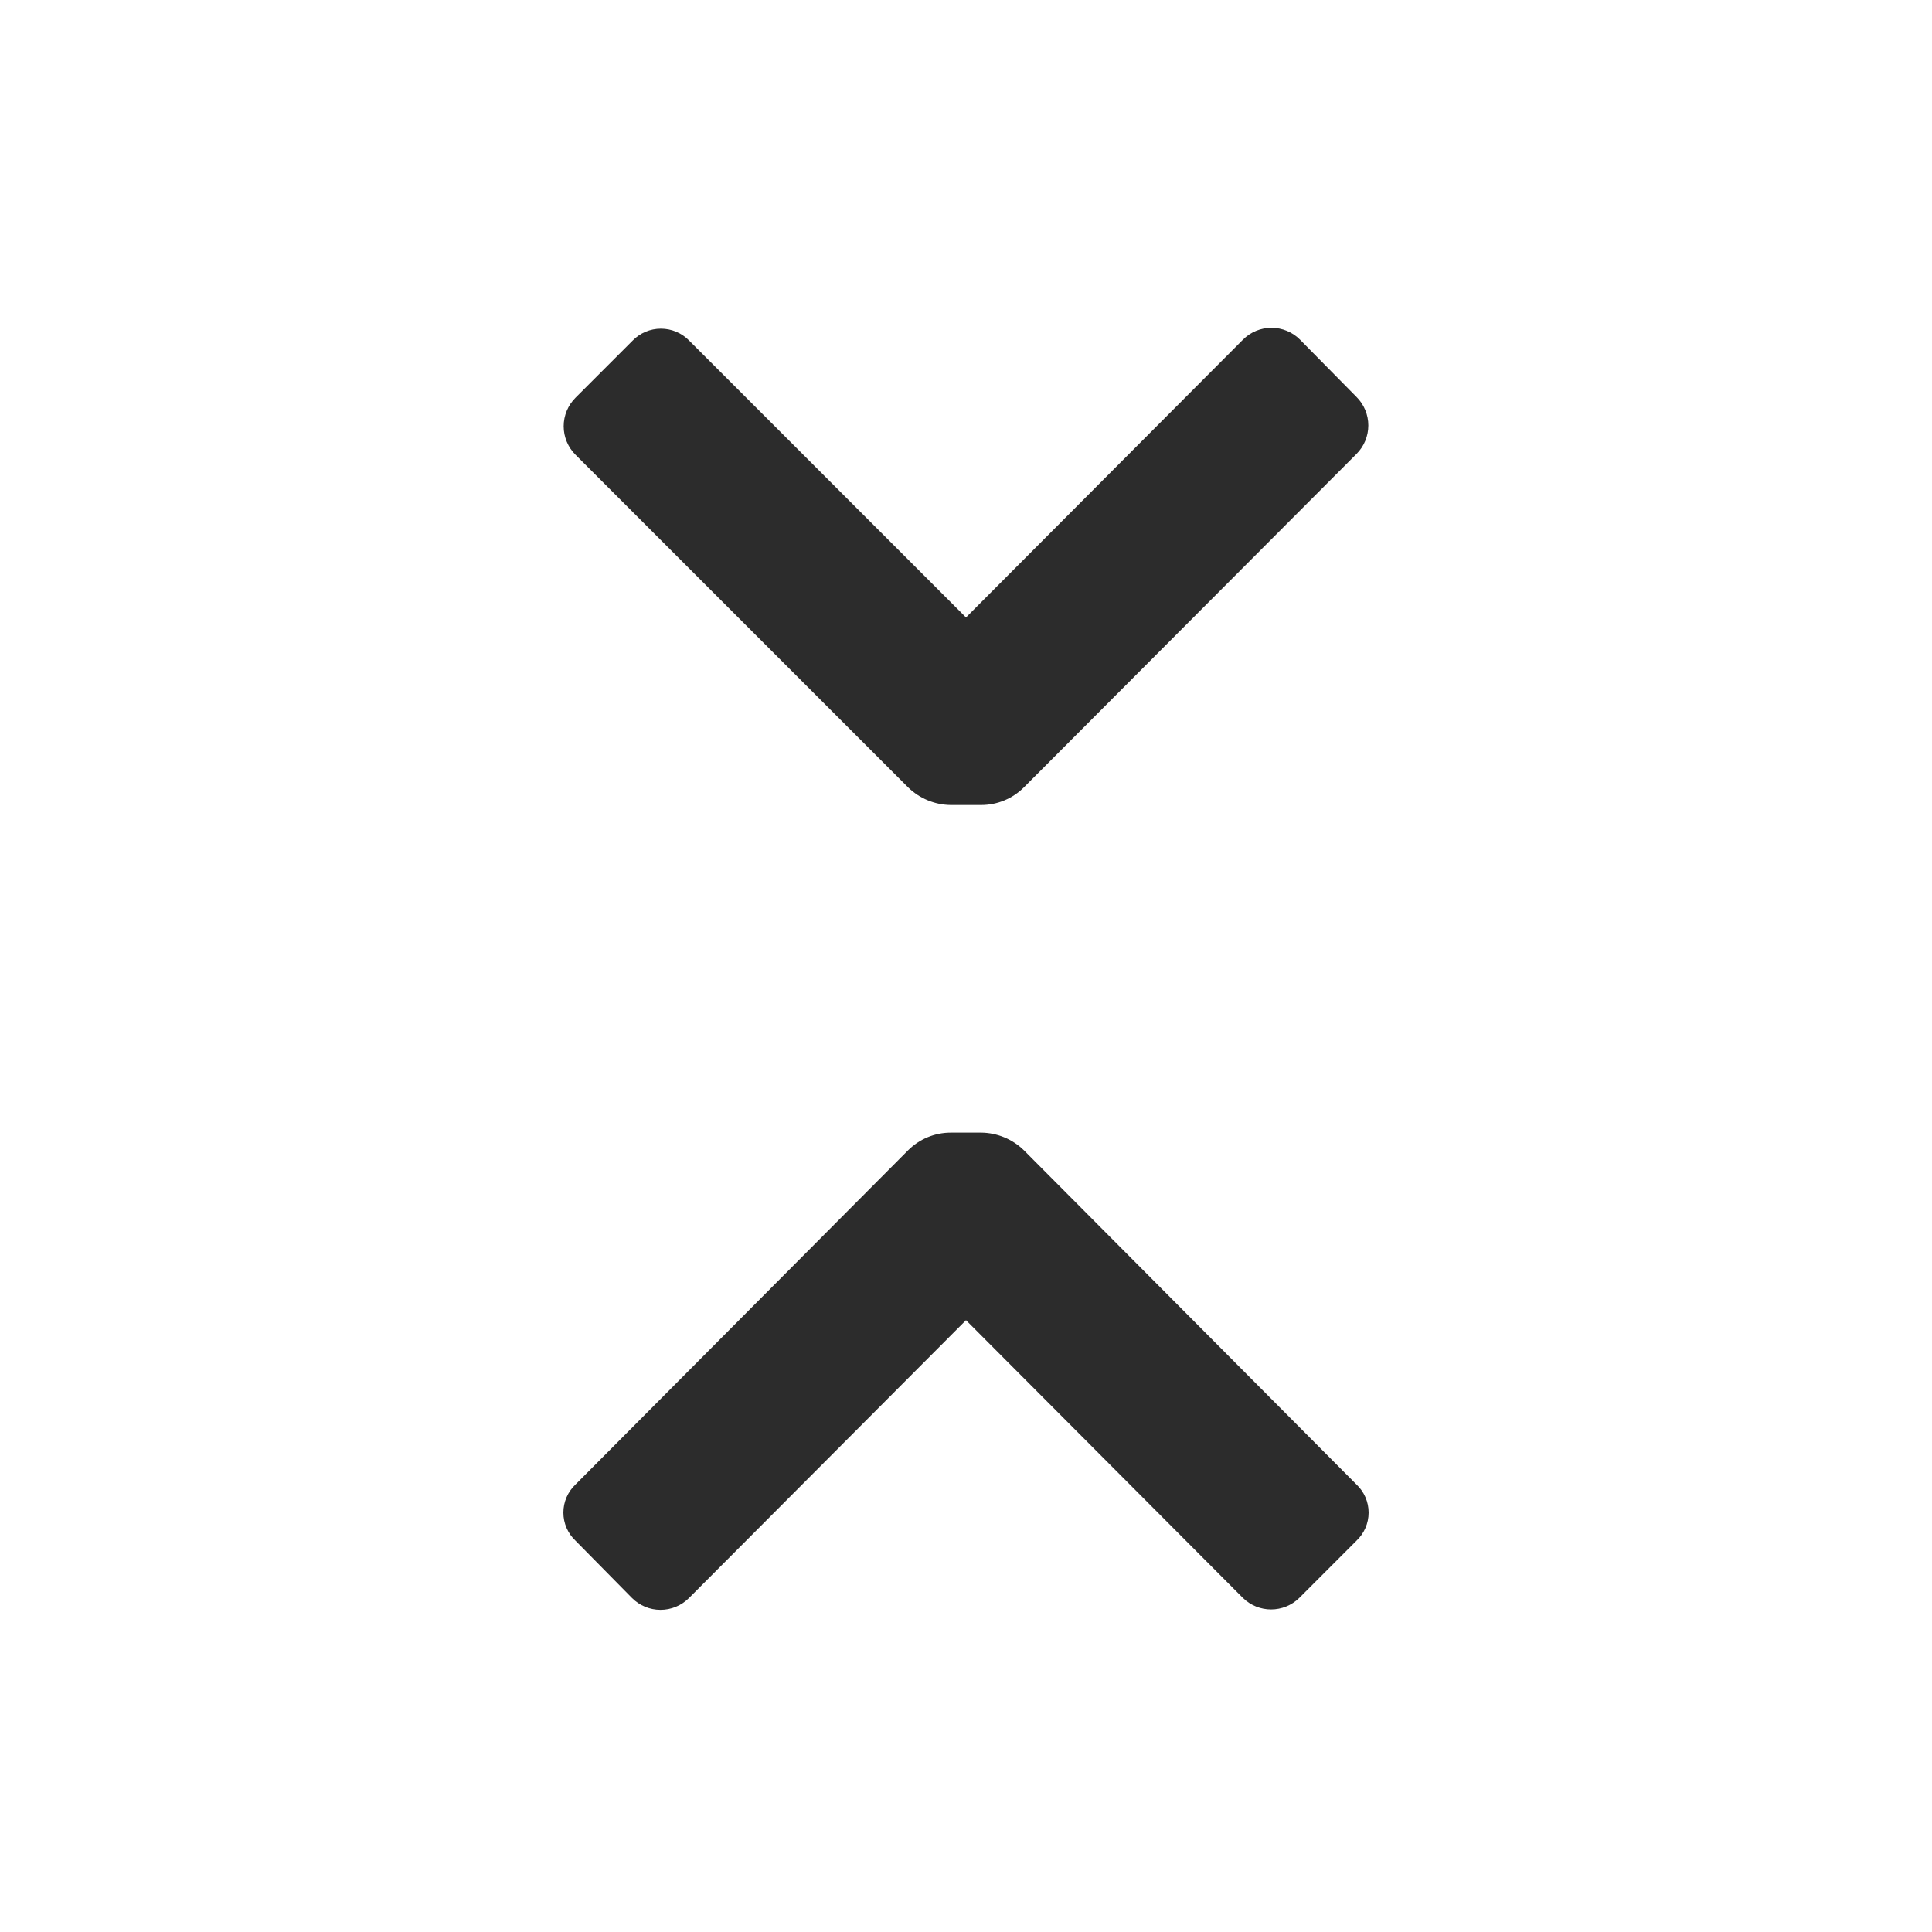
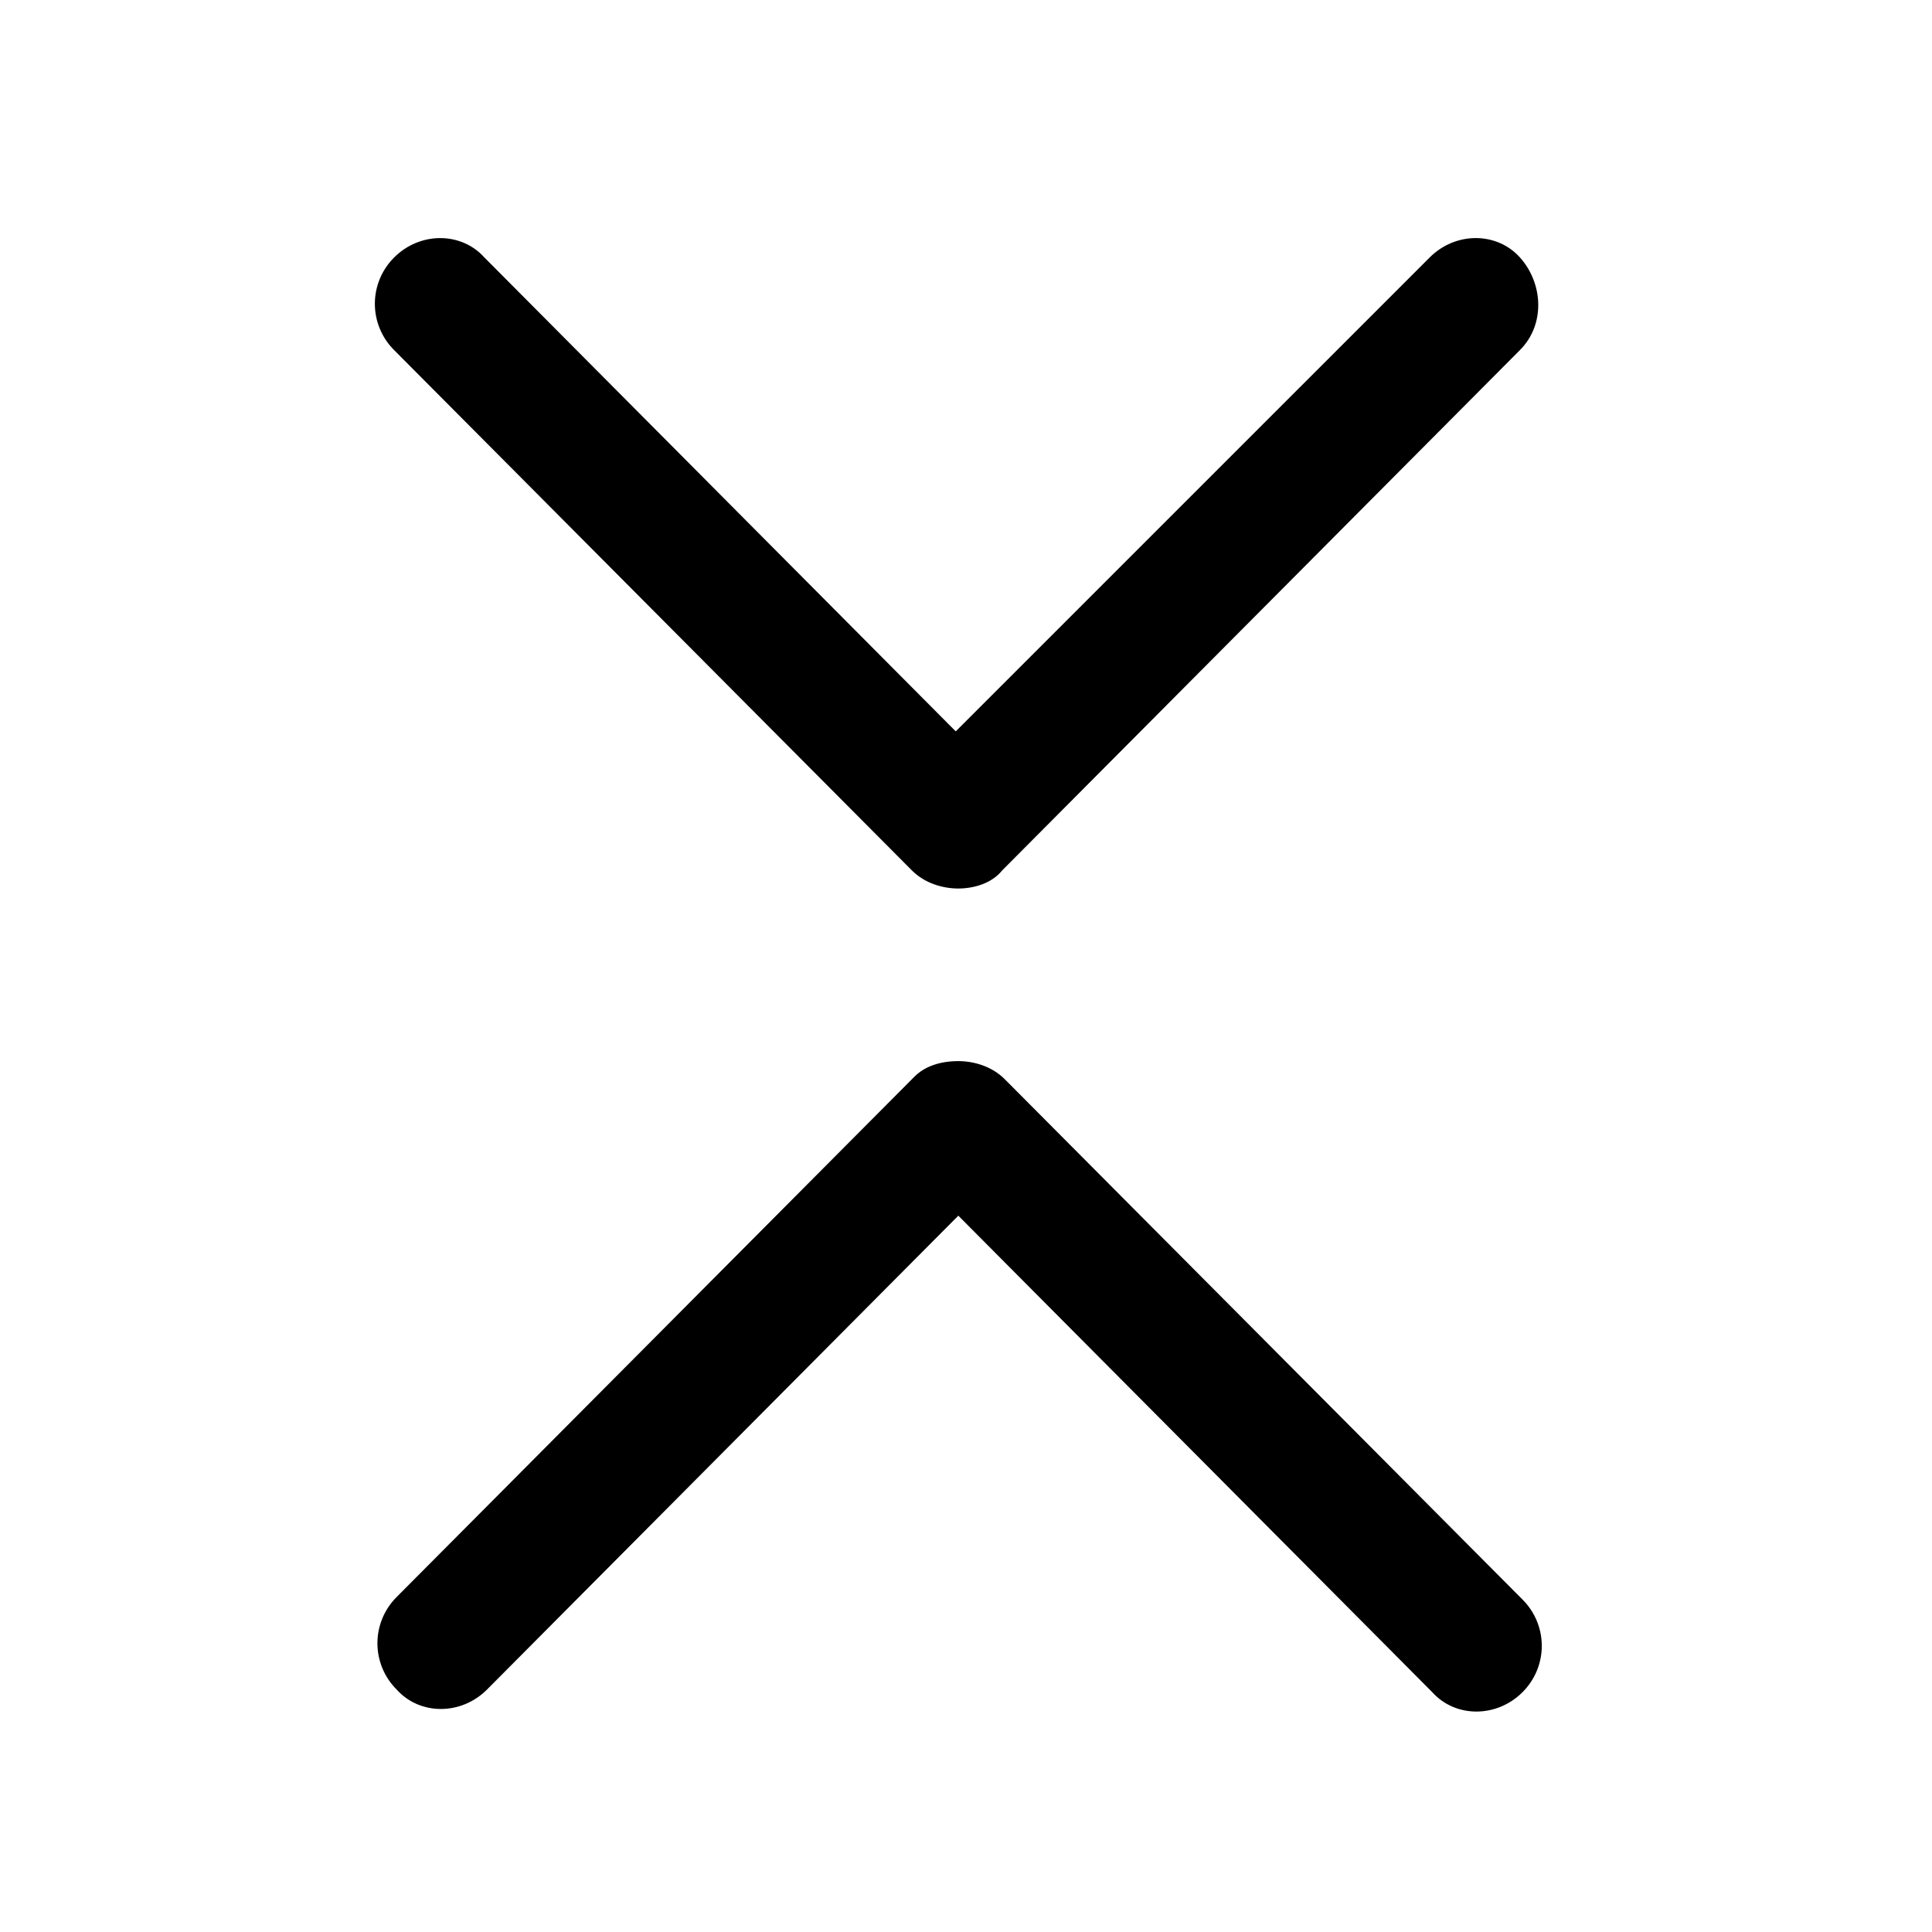
- <svg xmlns="http://www.w3.org/2000/svg" t="1650361282827" class="icon" viewBox="0 0 1024 1024" version="1.1" p-id="2538" width="200" height="200">
+ <svg xmlns="http://www.w3.org/2000/svg" t="1650622898901" class="icon" viewBox="0 0 1024 1024" version="1.1" p-id="2034" width="200" height="200">
  <defs>
-     <style type="text/css">@font-face { font-family: feedback-iconfont; src: url("//at.alicdn.com/t/font_1031158_u69w8yhxdu.woff2?t=1630033759944") format("woff2"), url("//at.alicdn.com/t/font_1031158_u69w8yhxdu.woff?t=1630033759944") format("woff"), url("//at.alicdn.com/t/font_1031158_u69w8yhxdu.ttf?t=1630033759944") format("truetype"); }
- </style>
+     <style type="text/css" />
  </defs>
-   <path d="M718.933 786.773a20.48 20.48 0 0 1 0 29.867l-30.293 30.293a21.333 21.333 0 0 1-29.867 0L512 699.733l-146.773 147.2a21.333 21.333 0 0 1-30.293 0l-29.867-30.293a20.48 20.48 0 0 1 0-29.867l176.213-177.067a32 32 0 0 1 22.613-9.387h16.213a32.853 32.853 0 0 1 22.613 9.387z m-237.653-369.493a32.853 32.853 0 0 0 22.613 9.387h16.213a32 32 0 0 0 22.613-9.387l176.213-176.64a21.333 21.333 0 0 0 0-30.293l-29.867-30.293a21.333 21.333 0 0 0-30.293 0L512 327.253 365.227 180.48a20.907 20.907 0 0 0-29.867 0l-30.293 30.293a21.333 21.333 0 0 0 0 30.293z" p-id="2539" fill="#2c2c2c" />
+   <path d="M507.922 562.412c8.201 0 17.761 2.728 24.585 9.551l274.432 275.8a34.617 34.617 0 0 1 0 49.152c-13.656 13.656-35.505 13.656-47.793 0L507.931 644.332 258.075 895.547c-13.656 13.656-35.505 13.656-47.793 0a34.617 34.617 0 0 1 0-49.152L484.724 570.604c5.464-5.464 13.656-8.192 23.217-8.192M507.922 470.931c-8.183 0-17.743-2.728-24.567-9.56L208.923 185.589a34.617 34.617 0 0 1 0-49.152c13.647-13.656 35.496-13.656 47.784 0L506.563 387.643l251.224-251.215c13.647-13.656 35.496-13.656 47.784 0 12.288 13.647 13.656 35.496 0 49.152L531.139 461.371c-5.464 6.833-15.016 9.56-23.208 9.56" p-id="2035" />
</svg>
